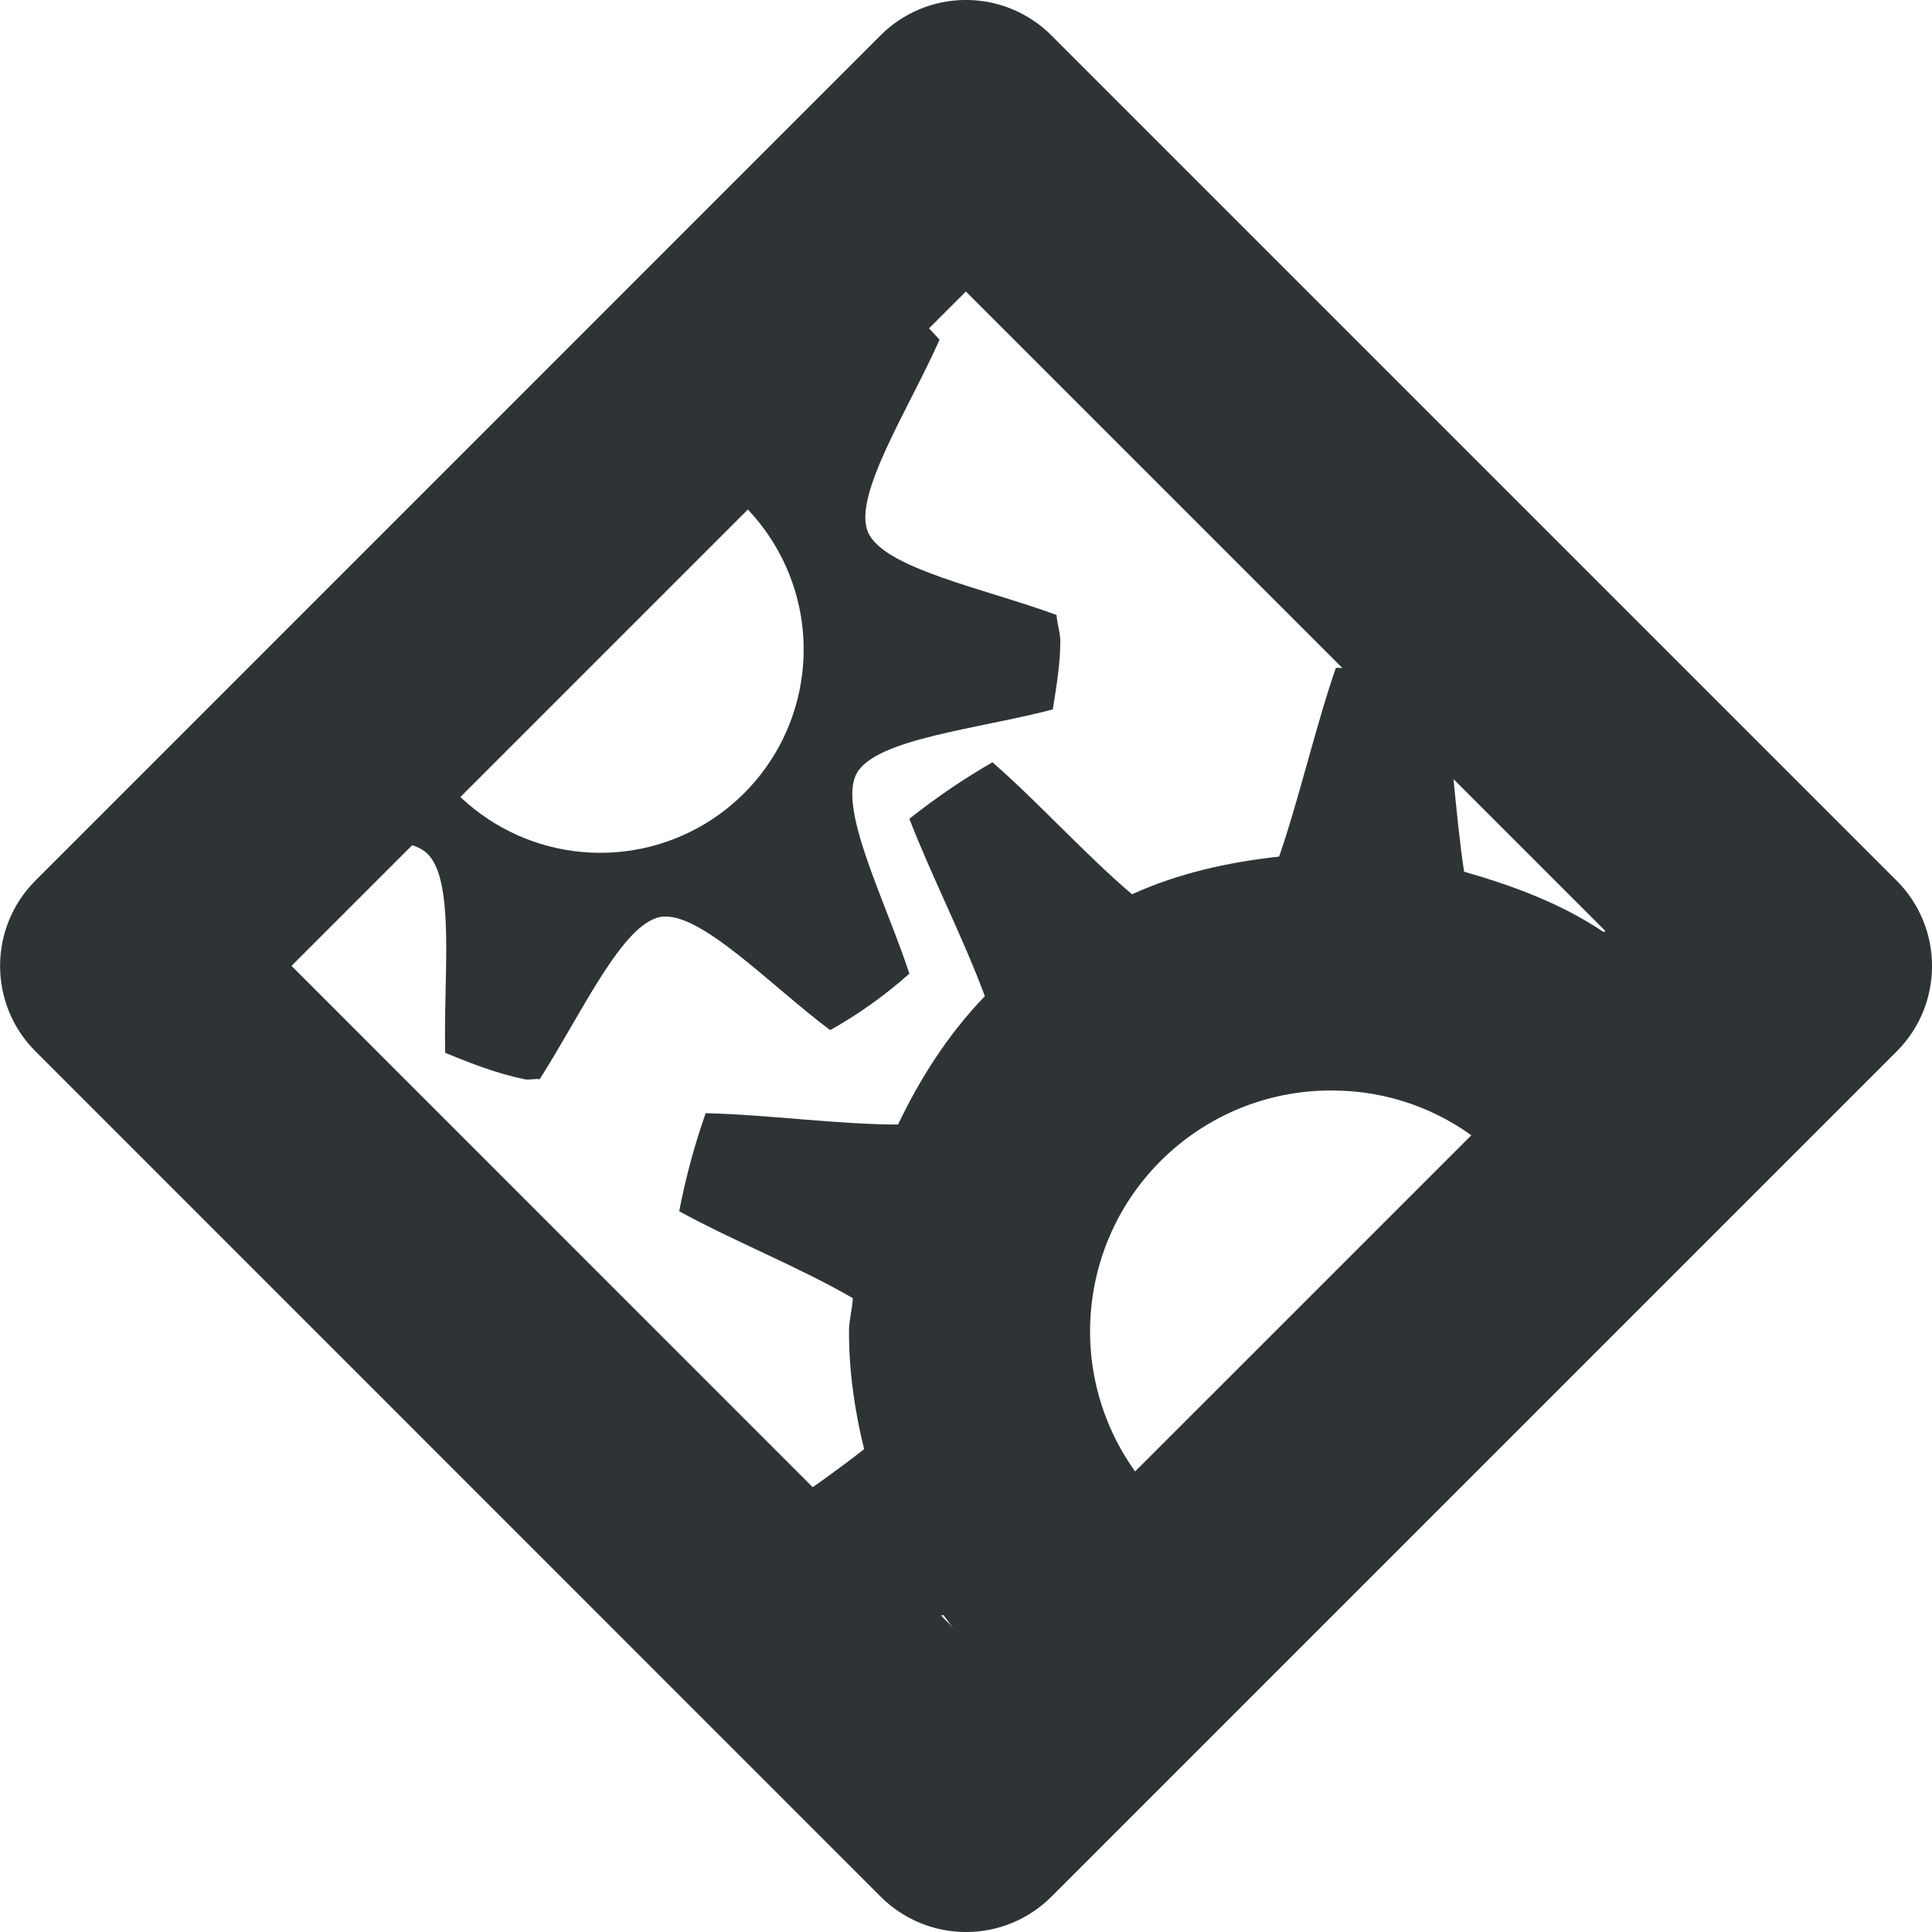
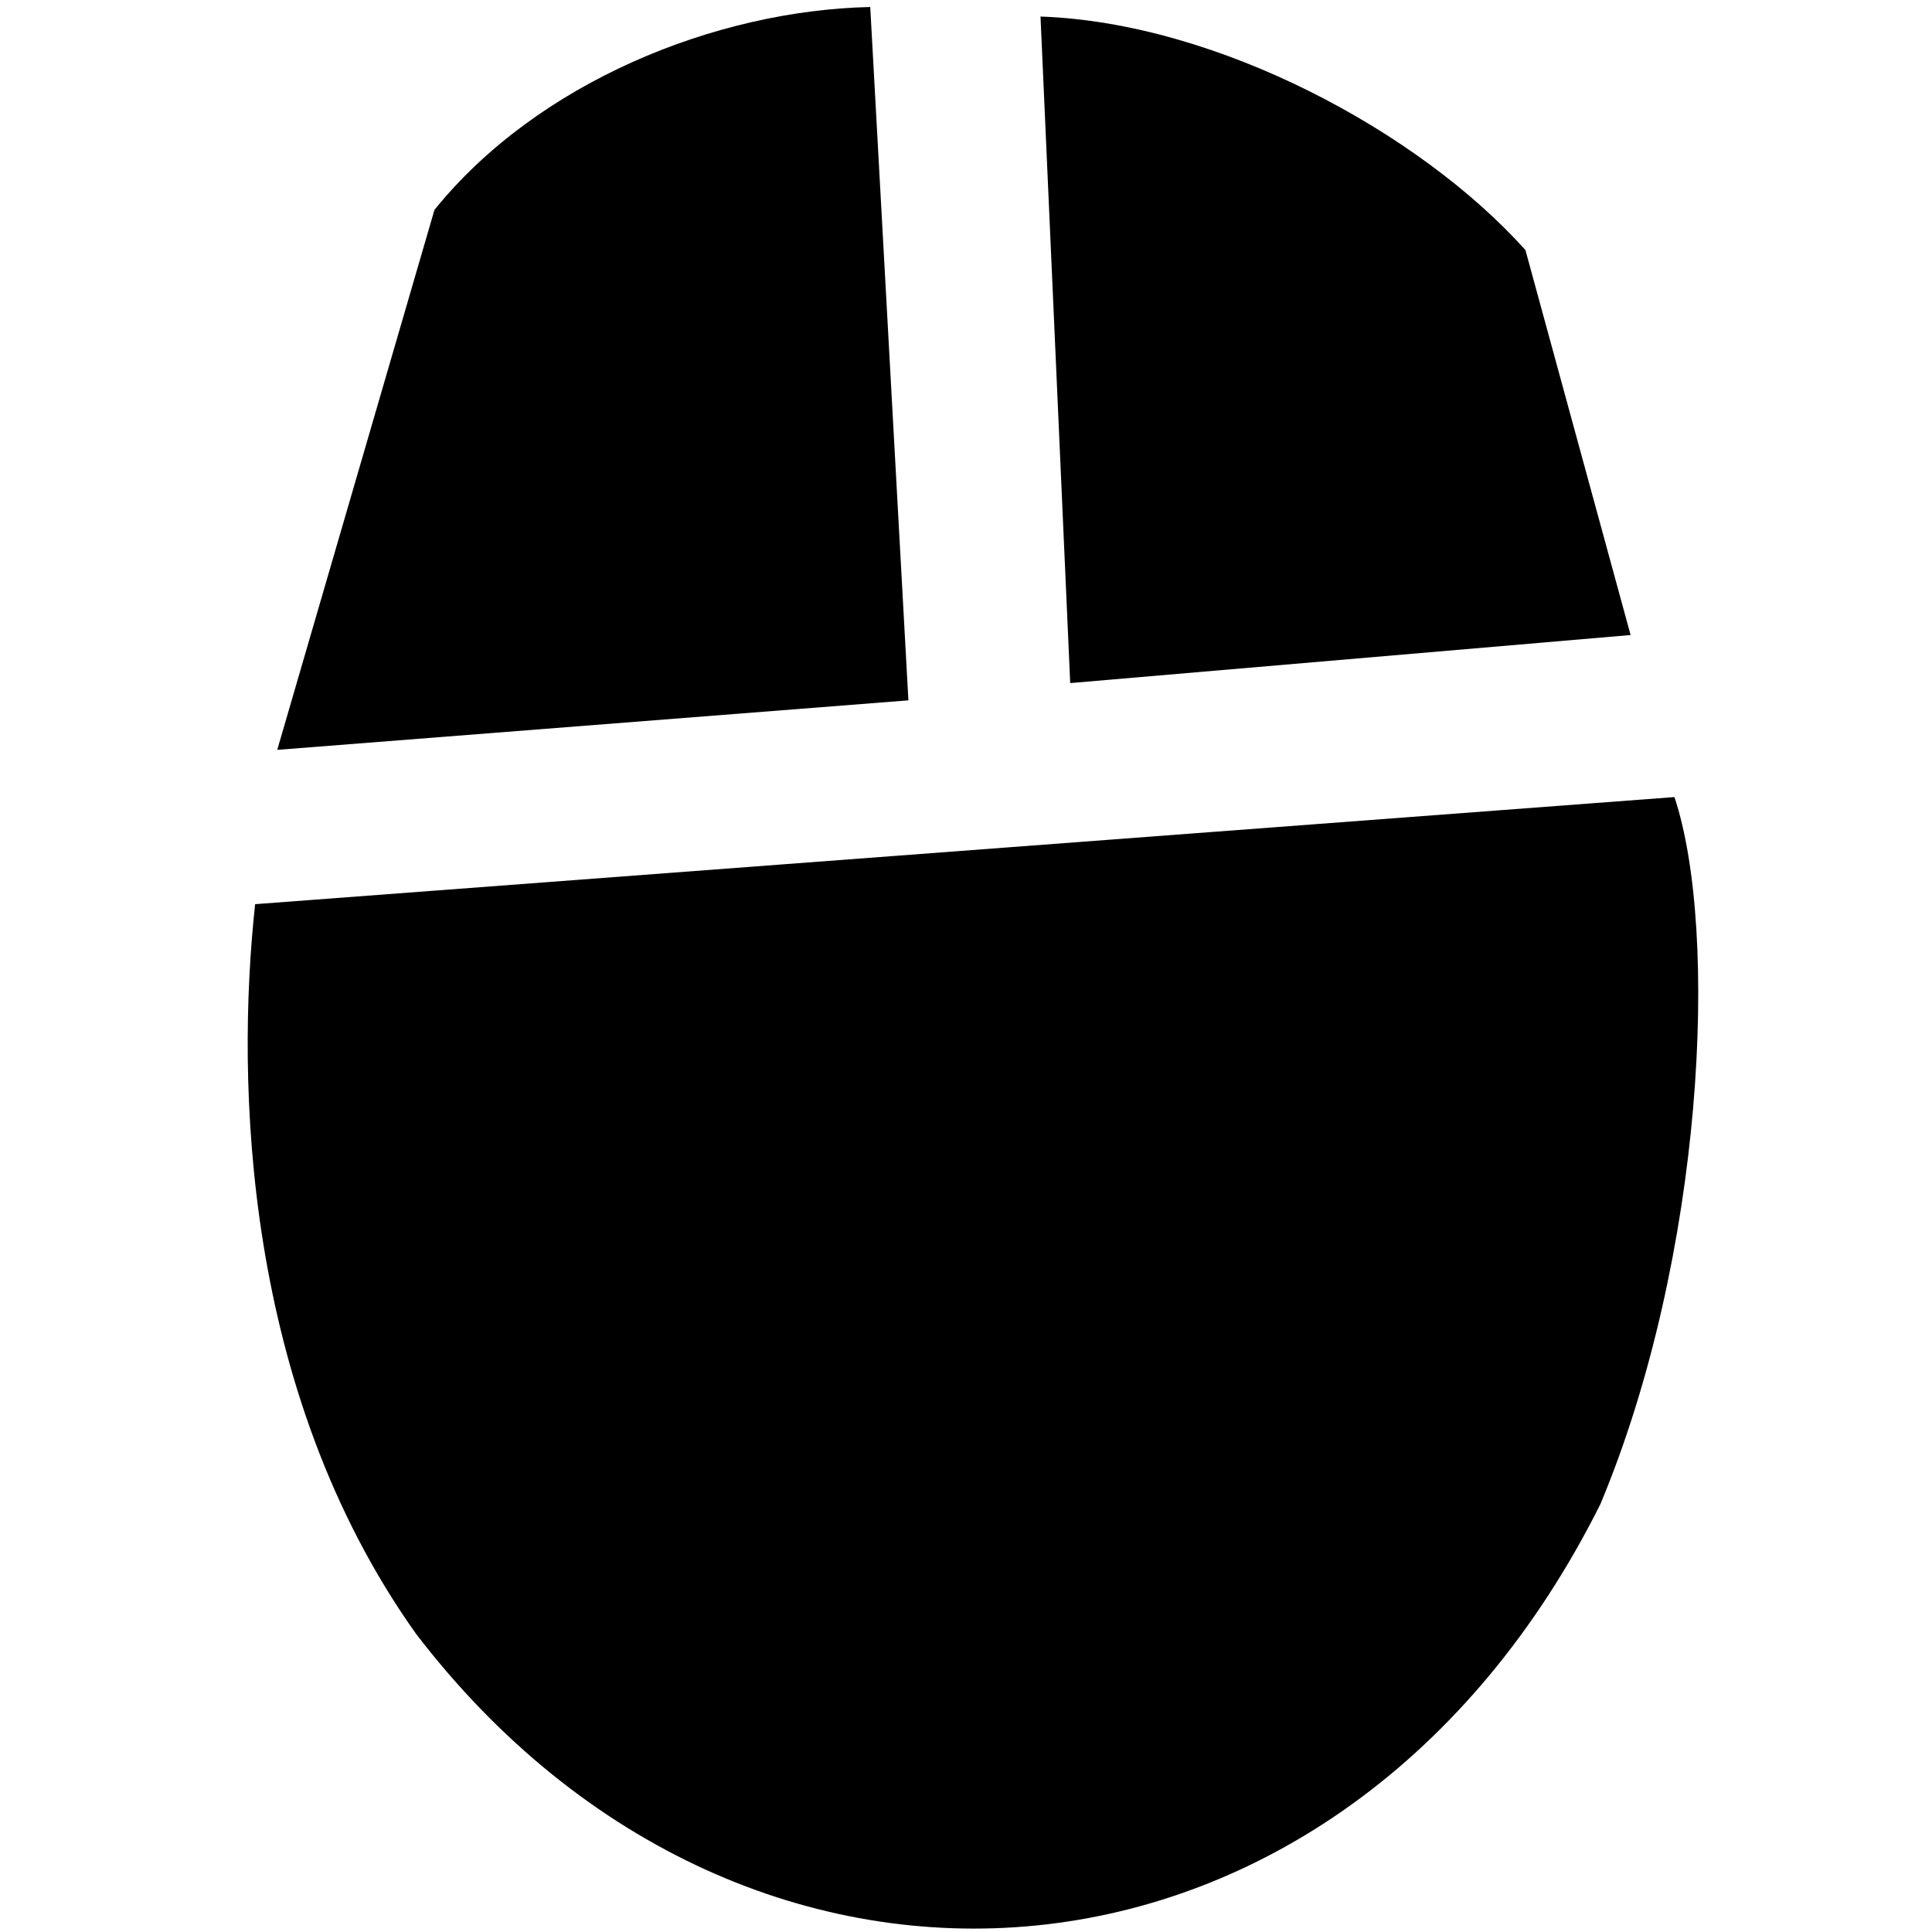
- <svg xmlns="http://www.w3.org/2000/svg" width="16" height="16">
-   <g color="#000" fill="#2e3436">
-     <path d="M7.188 2.281c-.094.056-.192.125-.29.19L5.566 3.803a1.684 1.684 0 11-2.17 2.17L2.332 7.037c.506-.069 1.017-.136 1.2.026.242.214.139 1.031.155 1.656.213.088.427.171.657.219.04.008.085-.007.125 0 .337-.525.683-1.288 1-1.344.322-.057.905.562 1.406.937a3.67 3.67 0 00.656-.468c-.195-.595-.594-1.369-.437-1.657.158-.29 1.019-.37 1.625-.531.028-.183.062-.371.062-.562 0-.075-.027-.146-.031-.22-.587-.217-1.435-.385-1.562-.687-.128-.302.34-1.021.593-1.593a3.722 3.722 0 00-.593-.532zm3.875 3.25c-.165.475-.305 1.086-.47 1.563-.43.047-.84.14-1.218.312-.38-.322-.787-.773-1.156-1.093a5.562 5.562 0 00-.688.468c.177.46.453 1.001.625 1.469-.298.309-.531.67-.719 1.063-.494 0-1.102-.084-1.593-.094a5.68 5.68 0 00-.219.812c.435.24 1.006.468 1.438.72-.006.093-.032.185-.032.28 0 .333.049.66.125.97-.382.304-.898.63-1.28.937.015.044.04.083.058.127l.613.613c.417-.1.868-.223 1.266-.303.248.343.532.626.875.875-.027.135-.068.283-.104.428.174-.063.34-.155.482-.297l1.432-1.432a1.994 1.994 0 01.533-3.918c.919 0 1.684.623 1.918 1.467l1.338-1.338c.06-.06.11-.124.156-.191-.035-.062-.06-.13-.1-.188.096-.152.205-.31.315-.47.017-.348-.1-.7-.37-.971l-.177-.176c-.28.192-.561.387-.83.555-.345-.233-.746-.383-1.156-.5-.077-.507-.107-1.132-.187-1.625a5.44 5.44 0 00-.875-.063zm-9.247.608c-.087.068-.173.138-.254.205l.014.035z" style="marker:none" overflow="visible" />
-     <path d="M8.707.293a1 1 0 00-1.415 0l-6.999 7a1 1 0 000 1.413l7 7.001a1 1 0 001.415 0l7-7a1 1 0 000-1.413zm-.708 2.121l5.587 5.587L8 13.586 2.414 7.999z" style="line-height:normal;font-variant-ligatures:normal;font-variant-position:normal;font-variant-caps:normal;font-variant-numeric:normal;font-variant-alternates:normal;font-feature-settings:normal;text-indent:0;text-align:start;text-decoration-line:none;text-decoration-style:solid;text-decoration-color:#000;text-transform:none;text-orientation:mixed;shape-padding:0;isolation:auto;mix-blend-mode:normal;marker:none" font-weight="400" font-family="sans-serif" overflow="visible" />
+ <svg xmlns="http://www.w3.org/2000/svg" height="16px" viewBox="0 0 16 16" width="16px">
+   <g fill-rule="evenodd">
+     <path d="m 3.598 1.738 c 0.852 -1.055 2.324 -1.652 3.609 -1.68 l 0.316 5.742 l -5.227 0.41 z m 0 0" />
+     <path d="m 8.617 0.137 c 1.465 0.051 3.141 0.957 4.016 1.934 l 0.871 3.188 l -4.641 0.398 z m 0 0" />
+     <path d="m 2.113 7.488 l 11.754 -0.887 c 0.371 1.113 0.246 3.801 -0.613 5.855 c -2.137 4.277 -7.055 4.672 -9.809 1.074 c -1.434 -2.016 -1.492 -4.574 -1.332 -6.043 z m 0 0" />
  </g>
</svg>
